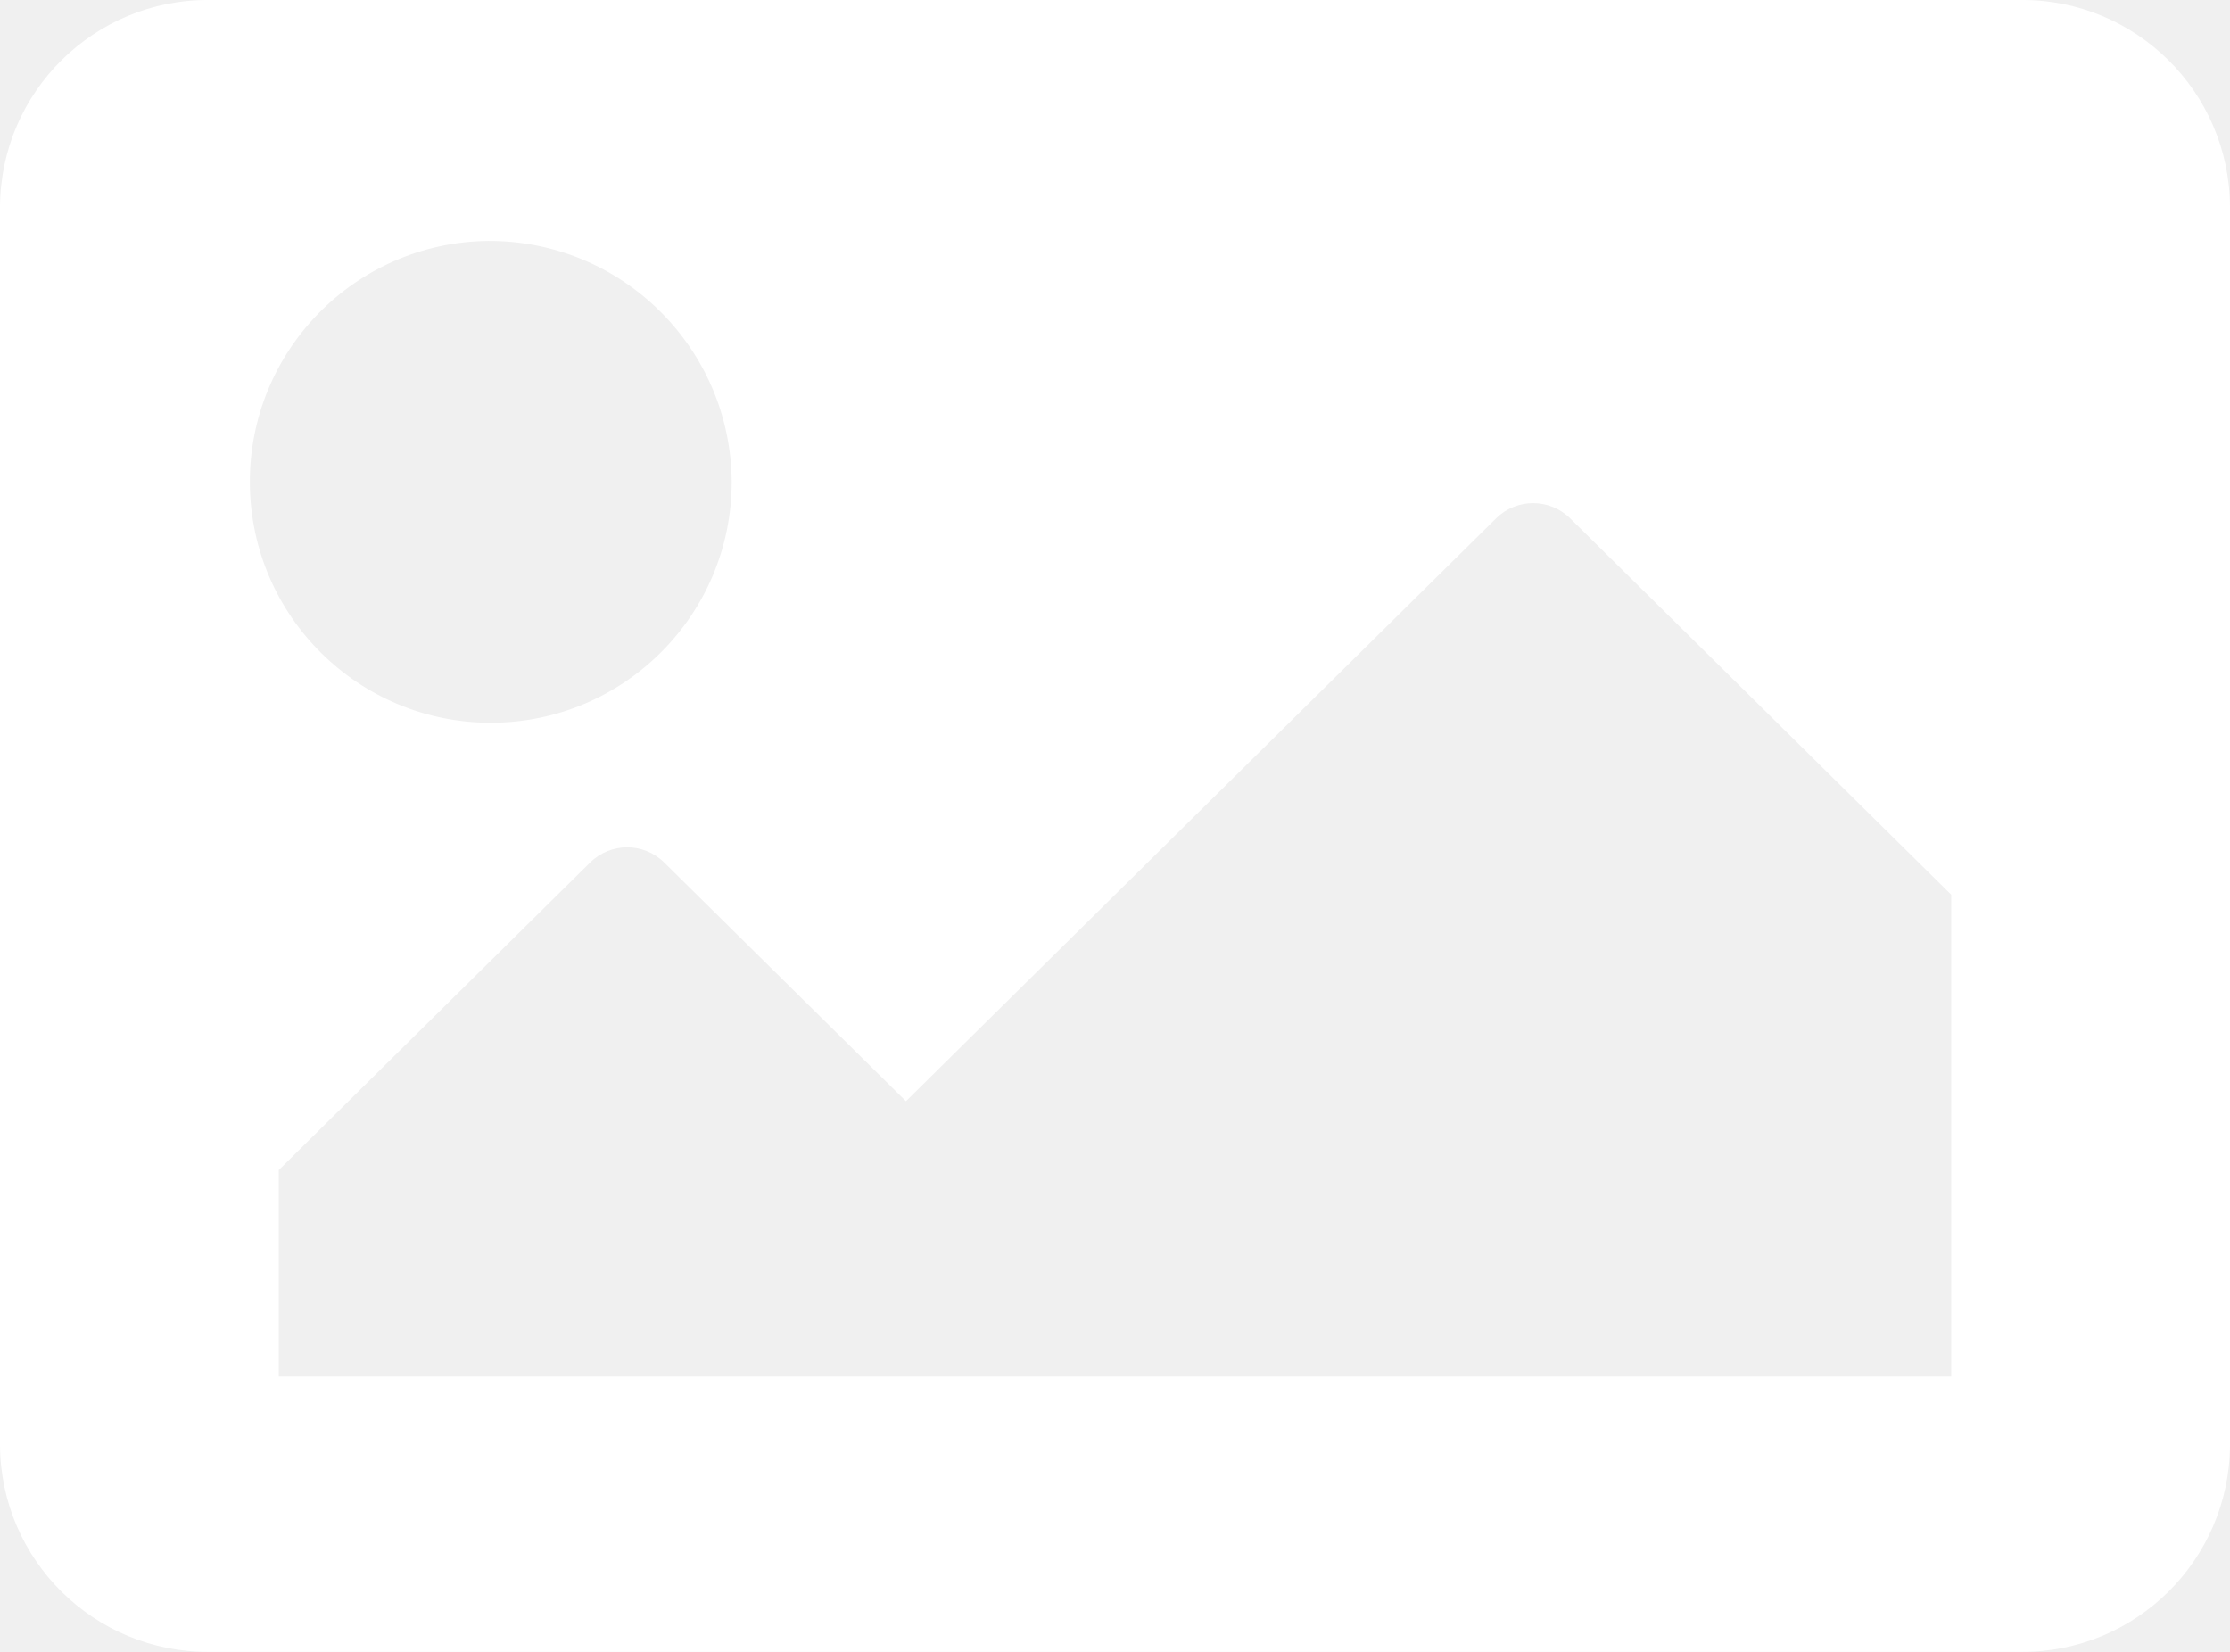
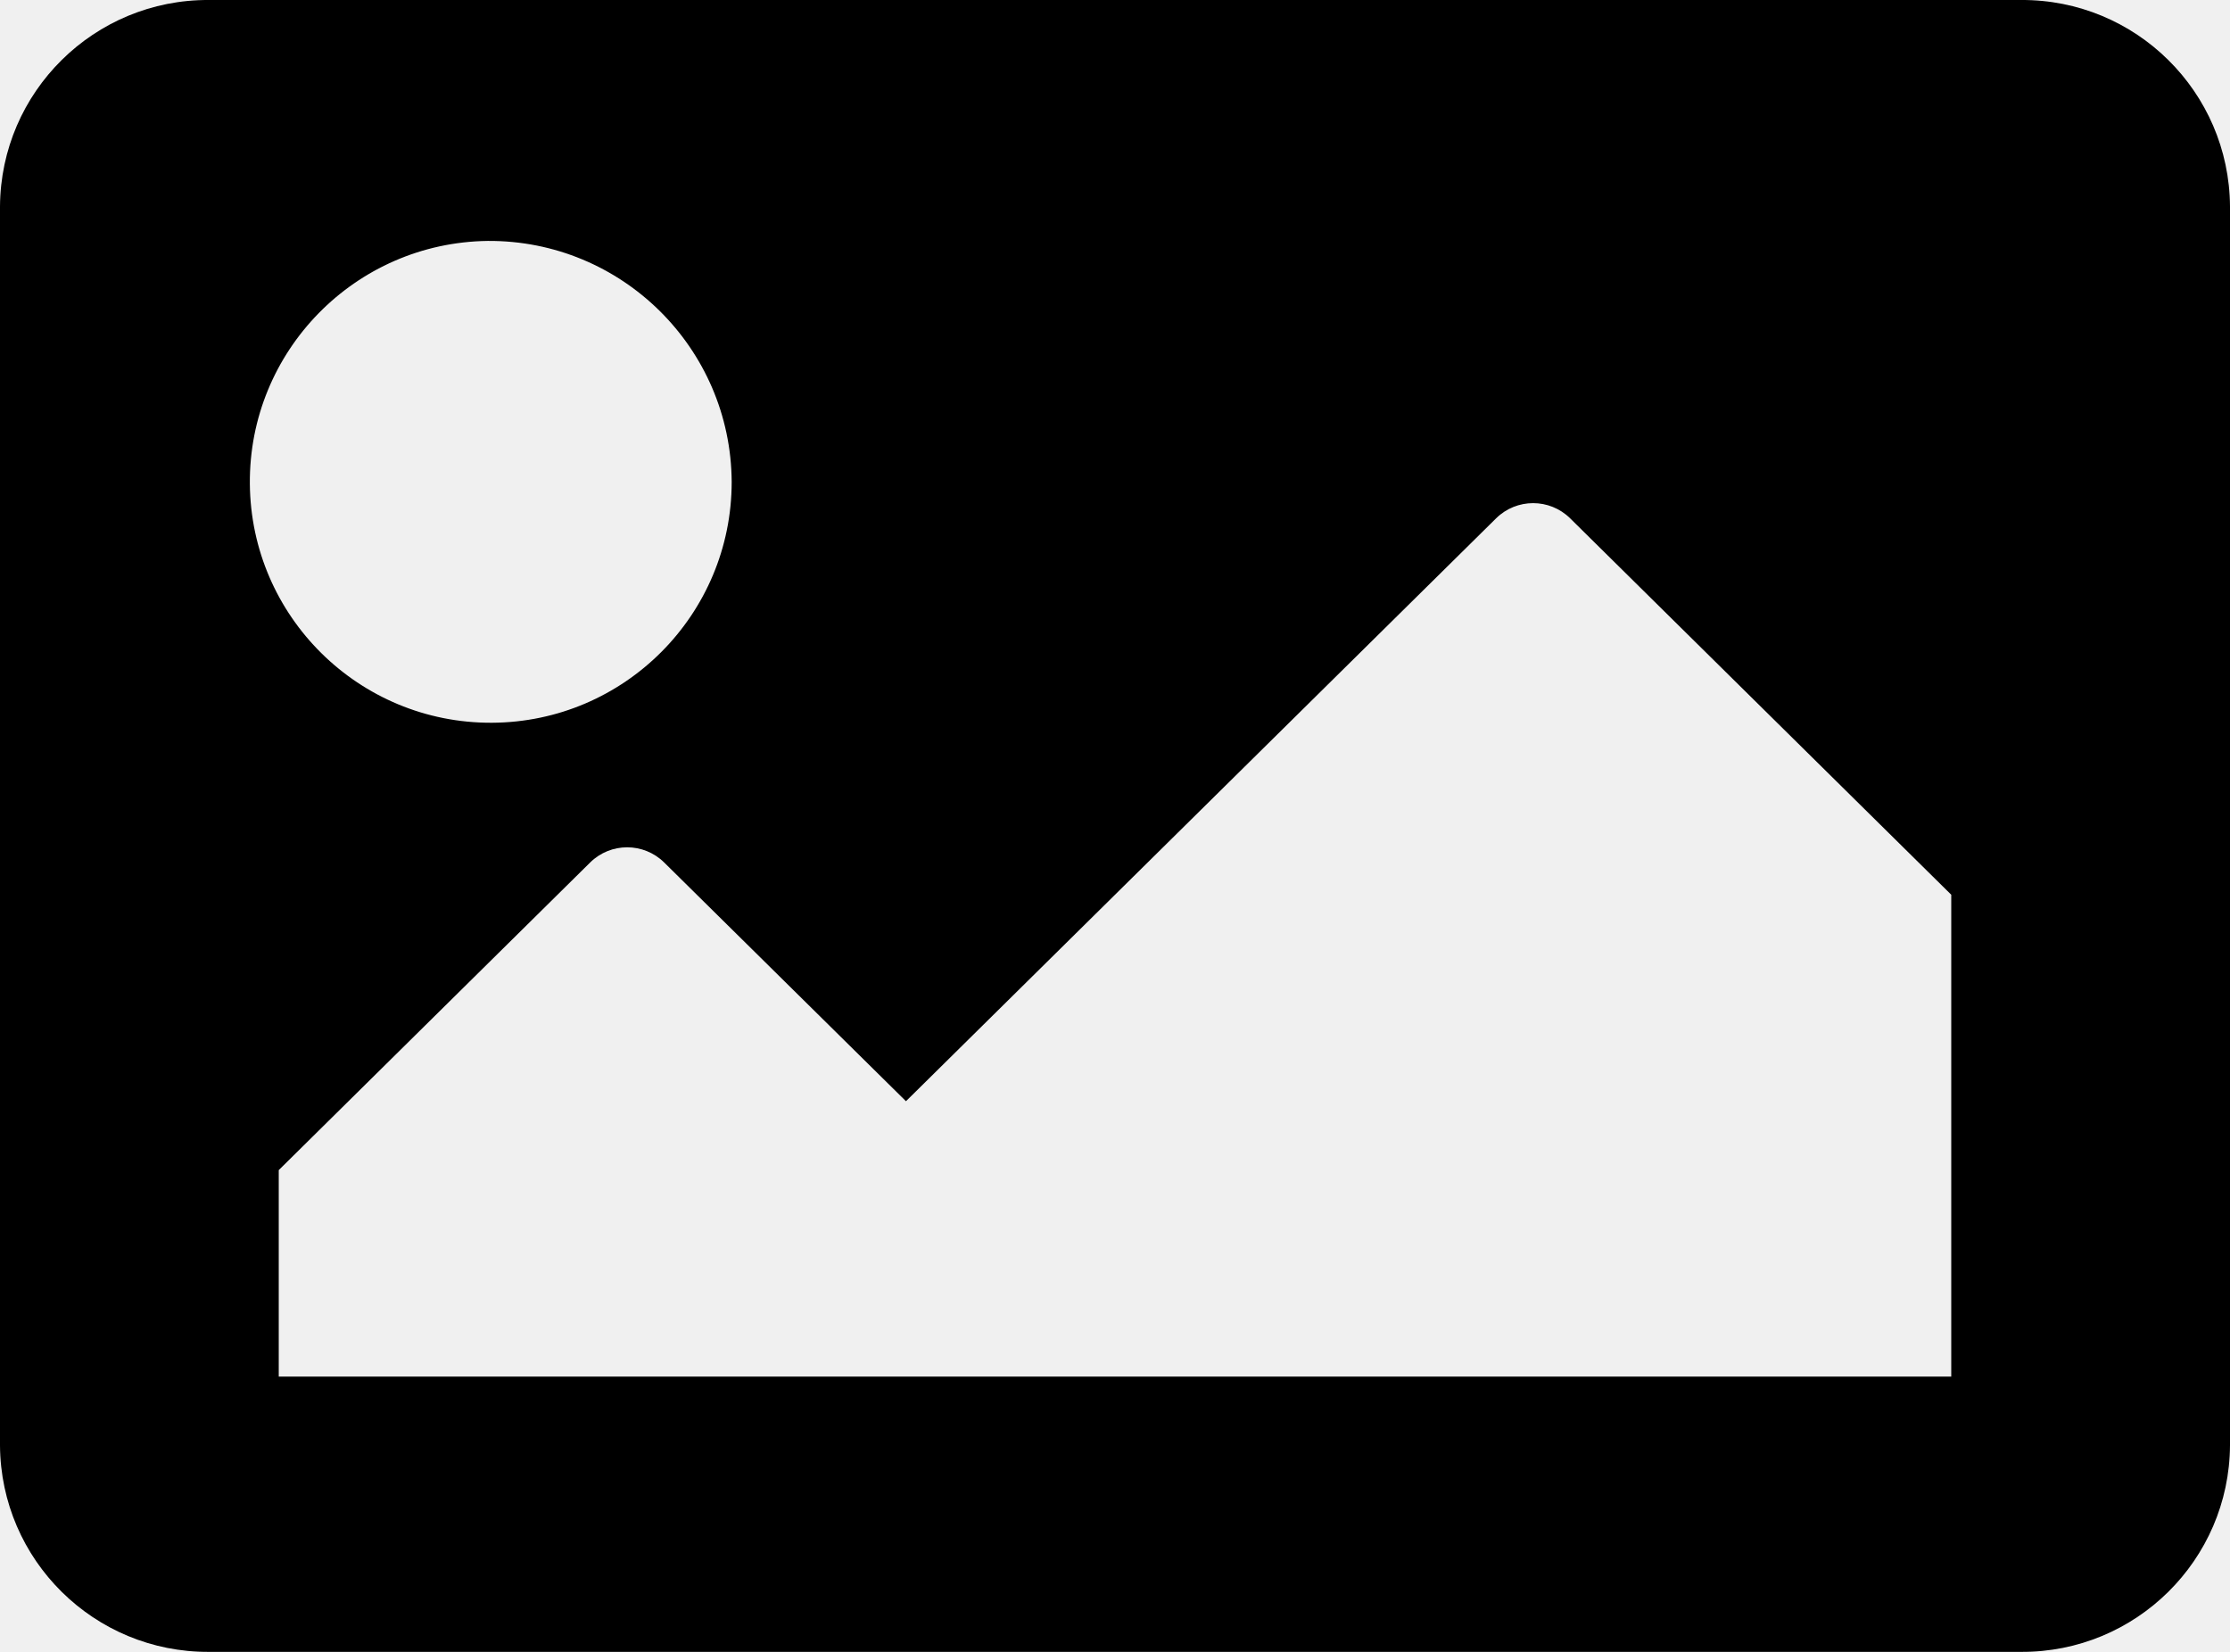
<svg xmlns="http://www.w3.org/2000/svg" viewBox="0 0 27 20">
-   <path id="Icon_awesome-image" data-name="Icon awesome-image" d="M24.469,24.5H2.531A2.516,2.516,0,0,1,0,22V7A2.516,2.516,0,0,1,2.531,4.5H24.469A2.516,2.516,0,0,1,27,7V22A2.516,2.516,0,0,1,24.469,24.5ZM5.906,7.417a2.917,2.917,0,1,0,2.953,2.917A2.935,2.935,0,0,0,5.906,7.417ZM3.375,21.167h20.25V15.333L19.01,10.775a.638.638,0,0,0-.895,0l-7.146,7.058L8.041,14.942a.638.638,0,0,0-.895,0L3.375,18.667Z" transform="translate(0 -4.5)" fill="#fff" />
+   <path id="Icon_awesome-image" data-name="Icon awesome-image" d="M24.469,24.5H2.531A2.516,2.516,0,0,1,0,22V7A2.516,2.516,0,0,1,2.531,4.5H24.469A2.516,2.516,0,0,1,27,7V22A2.516,2.516,0,0,1,24.469,24.5ZM5.906,7.417a2.917,2.917,0,1,0,2.953,2.917A2.935,2.935,0,0,0,5.906,7.417ZM3.375,21.167h20.25V15.333L19.01,10.775a.638.638,0,0,0-.895,0l-7.146,7.058L8.041,14.942a.638.638,0,0,0-.895,0L3.375,18.667Z" transform="translate(0 -4.5)" />
</svg>
